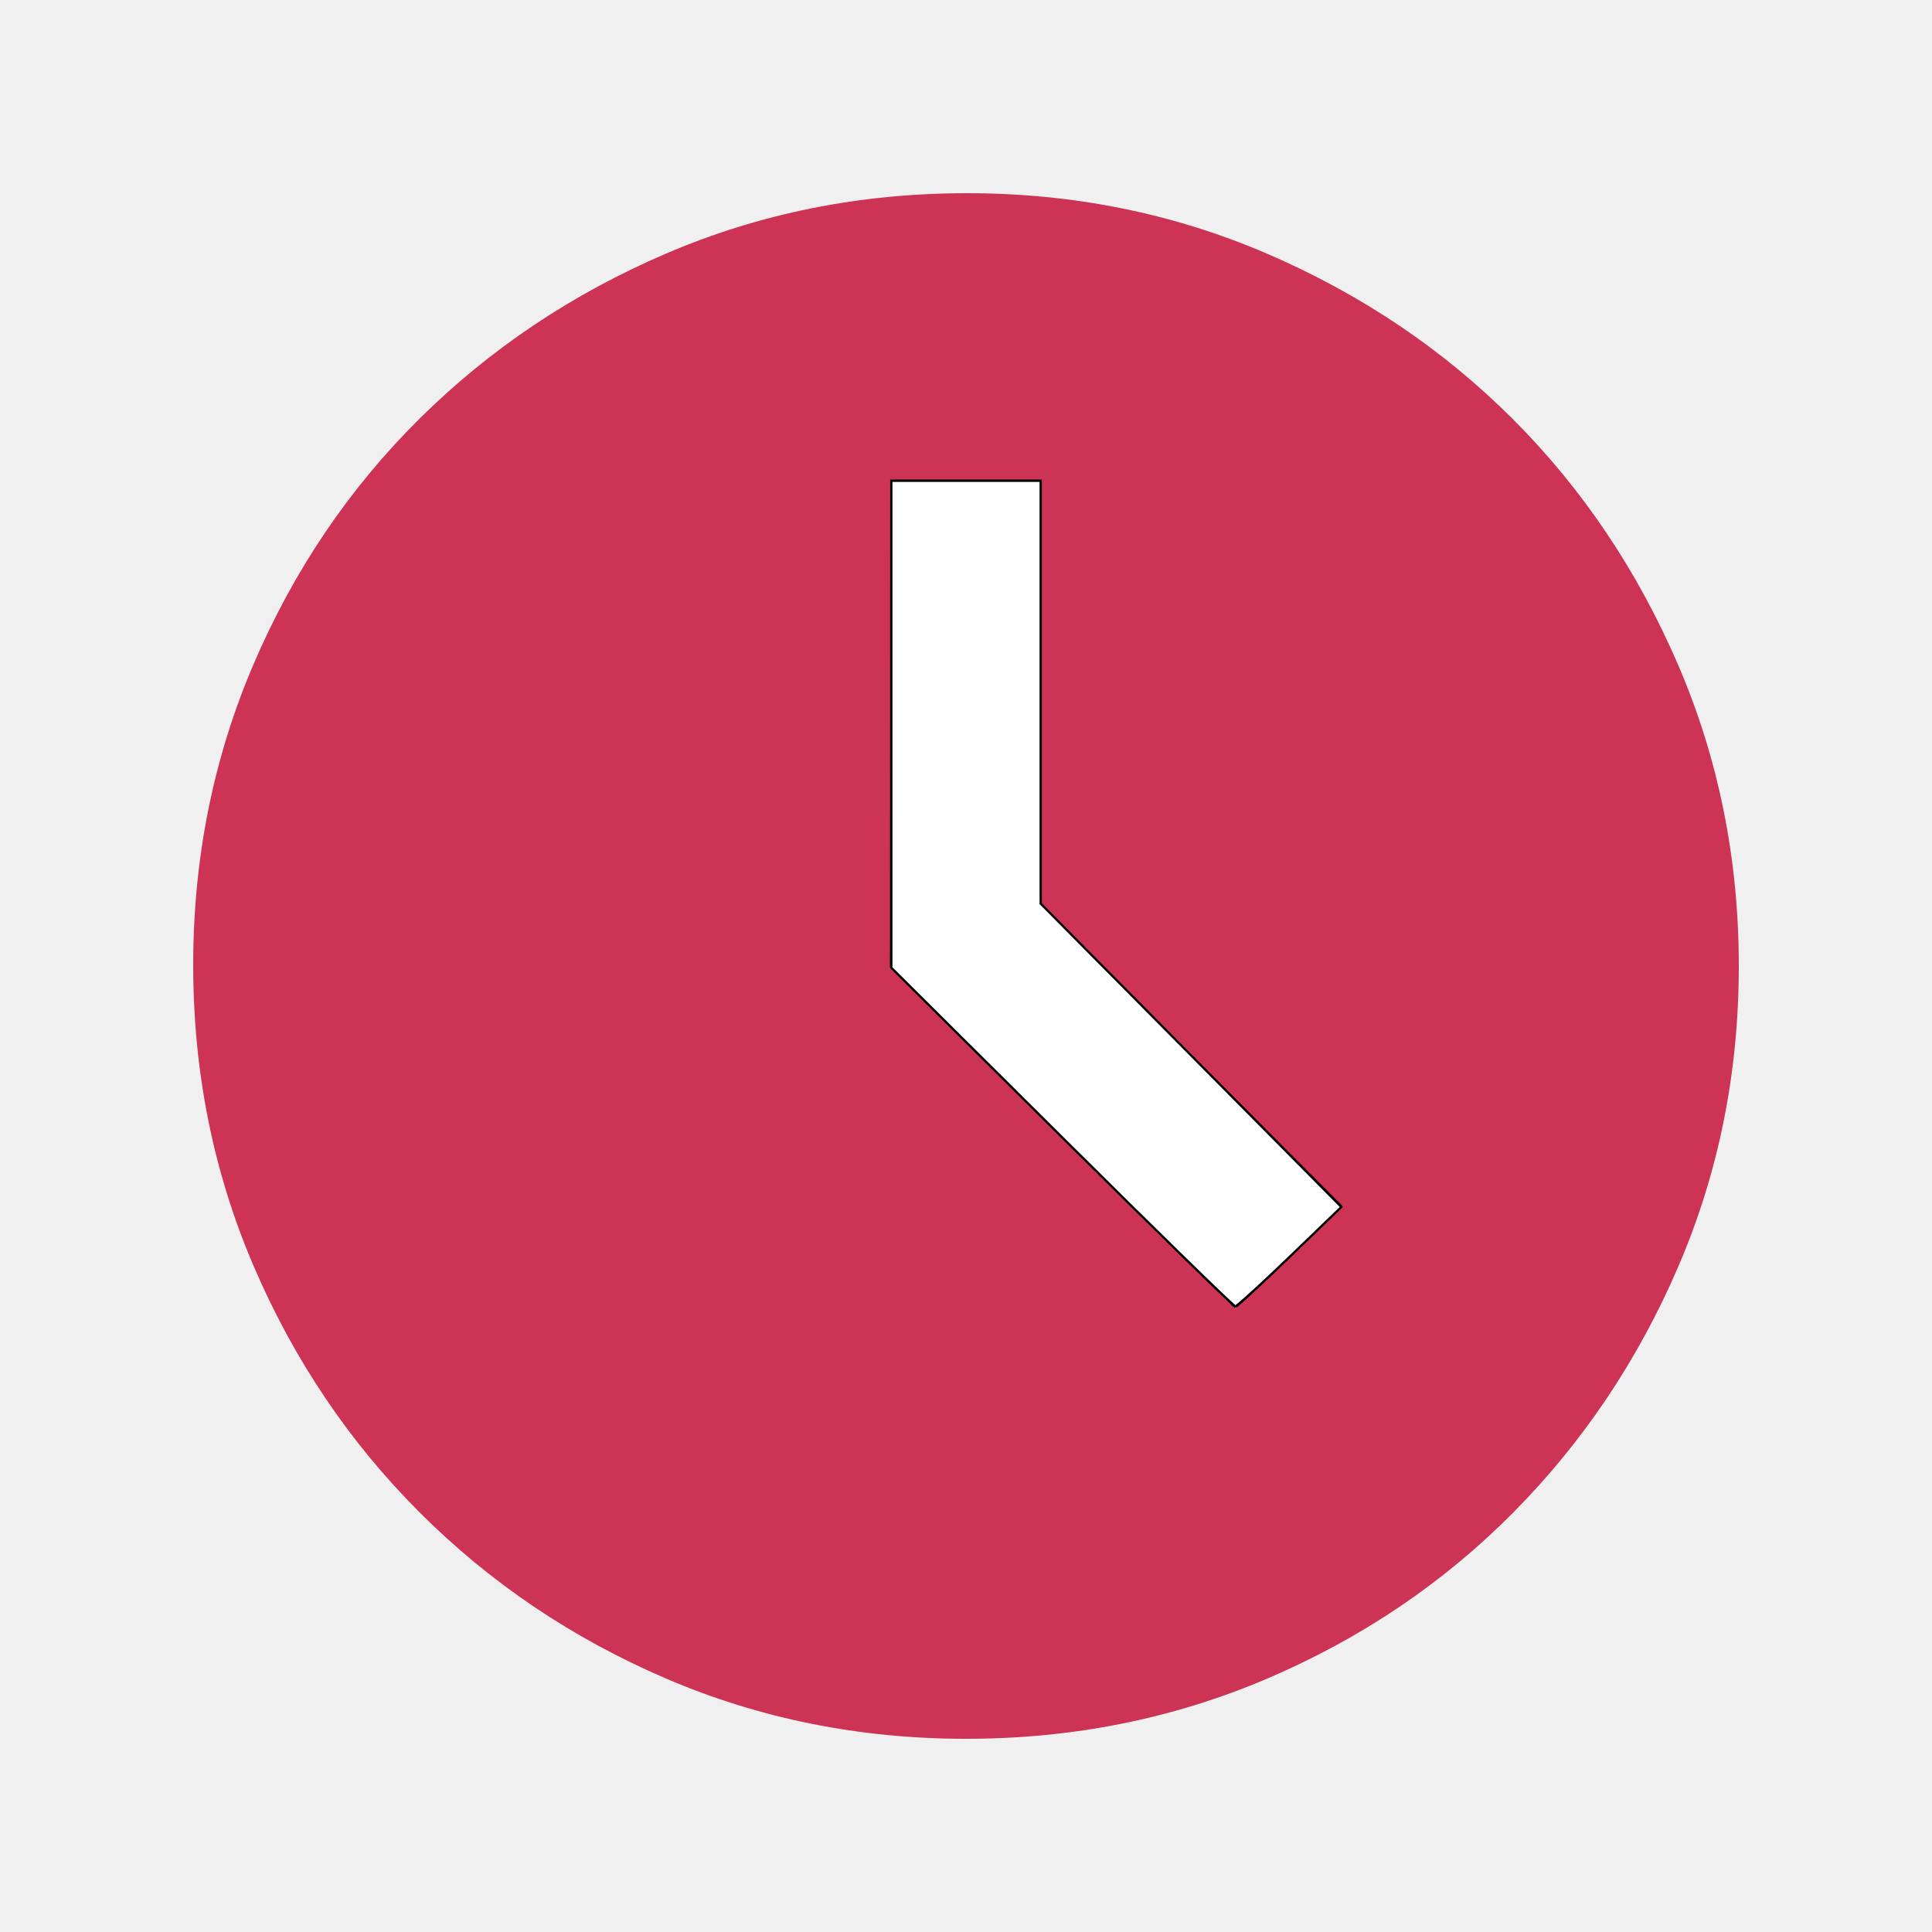
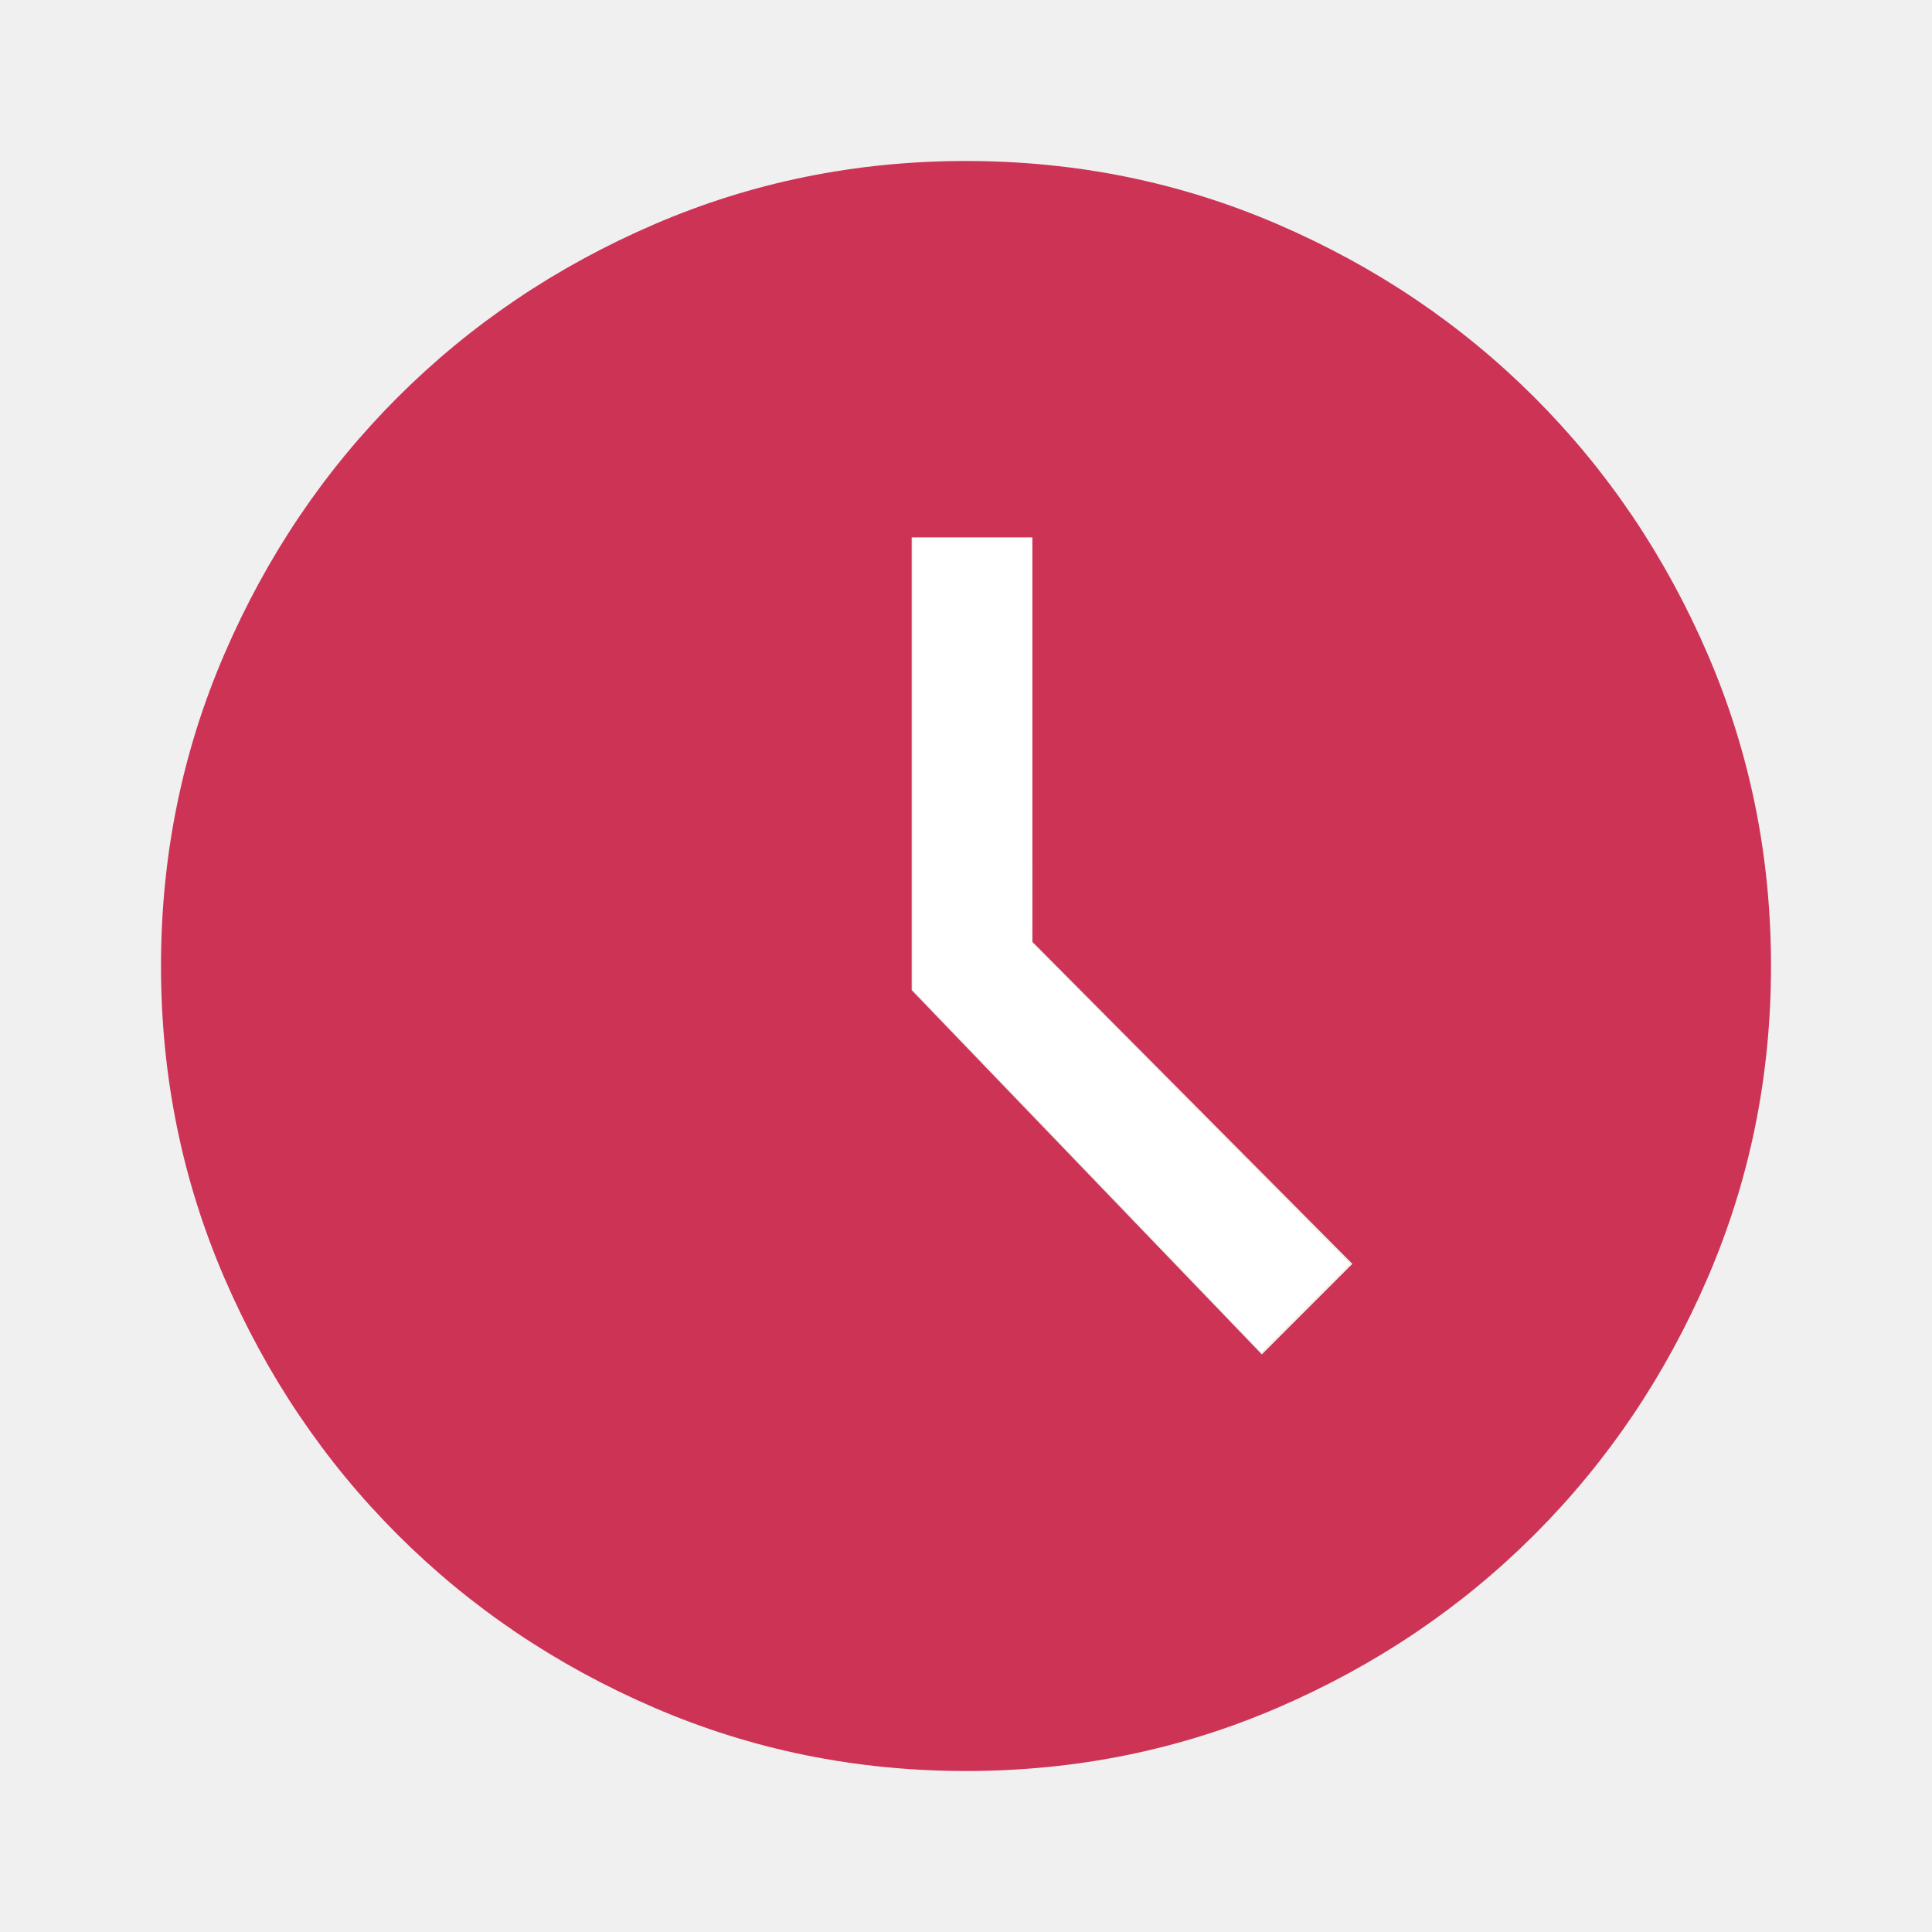
<svg xmlns="http://www.w3.org/2000/svg" height="48px" viewBox="0 -960 960 960" width="48px" fill="#cc3355" version="1.1" id="svg4">
  <defs id="defs8" />
-   <path d="m614-310 51-51-149-149v-210h-72v240l170 170ZM480-96q-79.38 0-149.19-30T208.5-208.5Q156-261 126-330.96t-30-149.5Q96-560 126-630q30-70 82.5-122t122.46-82q69.96-30 149.5-30t149.55 30.24q70 30.24 121.79 82.08 51.78 51.84 81.99 121.92Q864-559.68 864-480q0 79.38-30 149.19T752-208.5Q700-156 629.87-126T480-96Z" id="path2" />
-   <path style="fill:none;stroke:#000000;stroke-width:0.055" d="M 26.441,28.213 22.2,23.972 V 17.986 12 h 1.8 1.8 v 5.277 5.277 l 3.695,3.696 3.695,3.696 -1.255,1.255 -1.255,1.255 z" id="path835" transform="matrix(20,0,0,20,0,-960)" />
-   <path style="fill:none;stroke:#000000;stroke-width:0.055" d="M 26.441,28.213 22.2,23.972 V 17.986 12 h 1.8 1.8 v 5.277 5.277 l 3.695,3.696 3.695,3.696 -1.255,1.255 -1.255,1.255 z" id="path837" transform="matrix(20,0,0,20,0,-960)" />
-   <path style="fill:none;stroke:#000000;stroke-width:0.055" d="M 26.441,28.214 22.2,23.972 V 17.986 12 h 1.8 1.8 l 1.91e-4,5.25 1.91e-4,5.25 3.721,3.723 3.721,3.723 -1.253,1.254 c -0.689,0.69 -1.265,1.254 -1.281,1.254 -0.015,0 -1.936,-1.908 -4.269,-4.241 z" id="path839" transform="matrix(20,0,0,20,0,-960)" />
-   <path style="fill:none;stroke:#000000;stroke-width:0.055" d="M 26.441,28.214 22.2,23.972 V 17.986 12 h 1.8 1.8 v 5.25 5.25 l 3.722,3.723 3.722,3.723 -1.254,1.255 c -0.69,0.69 -1.266,1.255 -1.282,1.255 -0.015,0 -1.936,-1.908 -4.269,-4.241 z" id="path841" transform="matrix(20,0,0,20,0,-960)" />
-   <path style="fill:none;stroke:#000000;stroke-width:0.055" d="M 26.426,28.247 22.2,24.039 V 18.019 12 h 1.8 1.8 v 5.25 5.25 l 3.722,3.723 3.722,3.723 -1.254,1.255 c -0.69,0.69 -1.273,1.255 -1.296,1.255 -0.023,0 -1.944,-1.894 -4.269,-4.208 z" id="path843" transform="matrix(20,0,0,20,0,-960)" />
-   <path style="fill:none;stroke:#000000;stroke-width:0.055" d="M 26.417,28.243 22.2,24.031 V 18.015 12 h 1.8 1.8 v 5.249 5.249 l 3.722,3.724 3.722,3.724 -1.254,1.254 c -0.689,0.69 -1.277,1.254 -1.305,1.254 -0.028,0 -1.949,-1.895 -4.269,-4.212 z" id="path845" transform="matrix(20,0,0,20,0,-960)" />
-   <path style="fill:none;stroke:#000000;stroke-width:0.055" d="M 26.414,28.241 22.2,24.027 V 18.014 12 h 1.8 1.8 v 5.223 5.223 l 3.75,3.754 3.75,3.754 -1.282,1.25 c -0.705,0.687 -1.306,1.25 -1.336,1.25 -0.03,2.73e-4 -1.951,-1.896 -4.268,-4.213 z" id="path847" transform="matrix(20,0,0,20,0,-960)" />
-   <path style="fill:none;stroke:#000000;stroke-width:0.055" d="M 26.386,28.214 22.145,23.972 V 17.986 12 H 24 25.855 v 5.25 5.25 L 29.577,26.226 33.3,29.952 32.029,31.203 c -0.699,0.688 -1.3,1.251 -1.336,1.251 -0.036,0 -1.974,-1.908 -4.306,-4.241 z" id="path849" transform="matrix(20,0,0,20,0,-960)" />
-   <path style="fill:none;stroke:#000000;stroke-width:0.055" d="M 26.386,28.238 22.144,24.027 22.159,18 22.173,11.973 H 24 25.827 l 0.014,5.264 0.014,5.264 3.722,3.725 3.722,3.725 -1.265,1.252 c -0.696,0.689 -1.297,1.251 -1.336,1.249 -0.039,-0.002 -1.98,-1.898 -4.313,-4.214 z" id="path851" transform="matrix(20,0,0,20,0,-960)" />
-   <path style="fill:none;stroke:#000000;stroke-width:0.055" d="m 26.383,28.241 -4.243,-4.214 0.003,-6.041 0.003,-6.041 H 24 25.855 v 5.277 5.277 l 3.728,3.737 3.728,3.737 -1.269,1.241 c -0.698,0.682 -1.302,1.241 -1.341,1.241 -0.04,0 -1.982,-1.896 -4.316,-4.214 z" id="path853" transform="matrix(20,0,0,20,0,-960)" />
-   <path style="fill:#ffffff;stroke:#000000;stroke-width:0.055" d="M 26.381,28.249 22.145,24.044 V 17.995 11.945 H 24 25.855 v 5.253 5.253 l 3.735,3.768 3.735,3.768 -1.28,1.234 c -0.704,0.678 -1.314,1.234 -1.354,1.234 -0.041,0 -1.98,-1.892 -4.309,-4.205 z" id="path855" transform="matrix(20,0,0,20,0,-960)" />
+   <path d="m627-287 45-45-159-160v-201h-60v225l174 181ZM480-80q-82 0-155-31.5t-127.5-86Q143-252 111.5-325T80-480q0-82 31.5-155t86-127.5Q252-817 325-848.5T480-880q82 0 155 31.5t127.5 86Q817-708 848.5-635T880-480q0 82-31.5 155t-86 127.5Q708-143 635-111.5T480-80Z" id="path2" />
+   <path style="fill:#ffffff;stroke:#000000;stroke-width:0;stroke-miterlimit:4;stroke-dasharray:none" d="M 27.014,29.096 22.691,24.597 v -5.617 -5.617 h 1.473 1.473 l 0.002,5.032 0.002,5.032 3.949,3.986 3.949,3.986 -1.101,1.098 -1.101,1.098 z" id="path837" transform="matrix(20,0,0,20,0,-960)" />
</svg>
